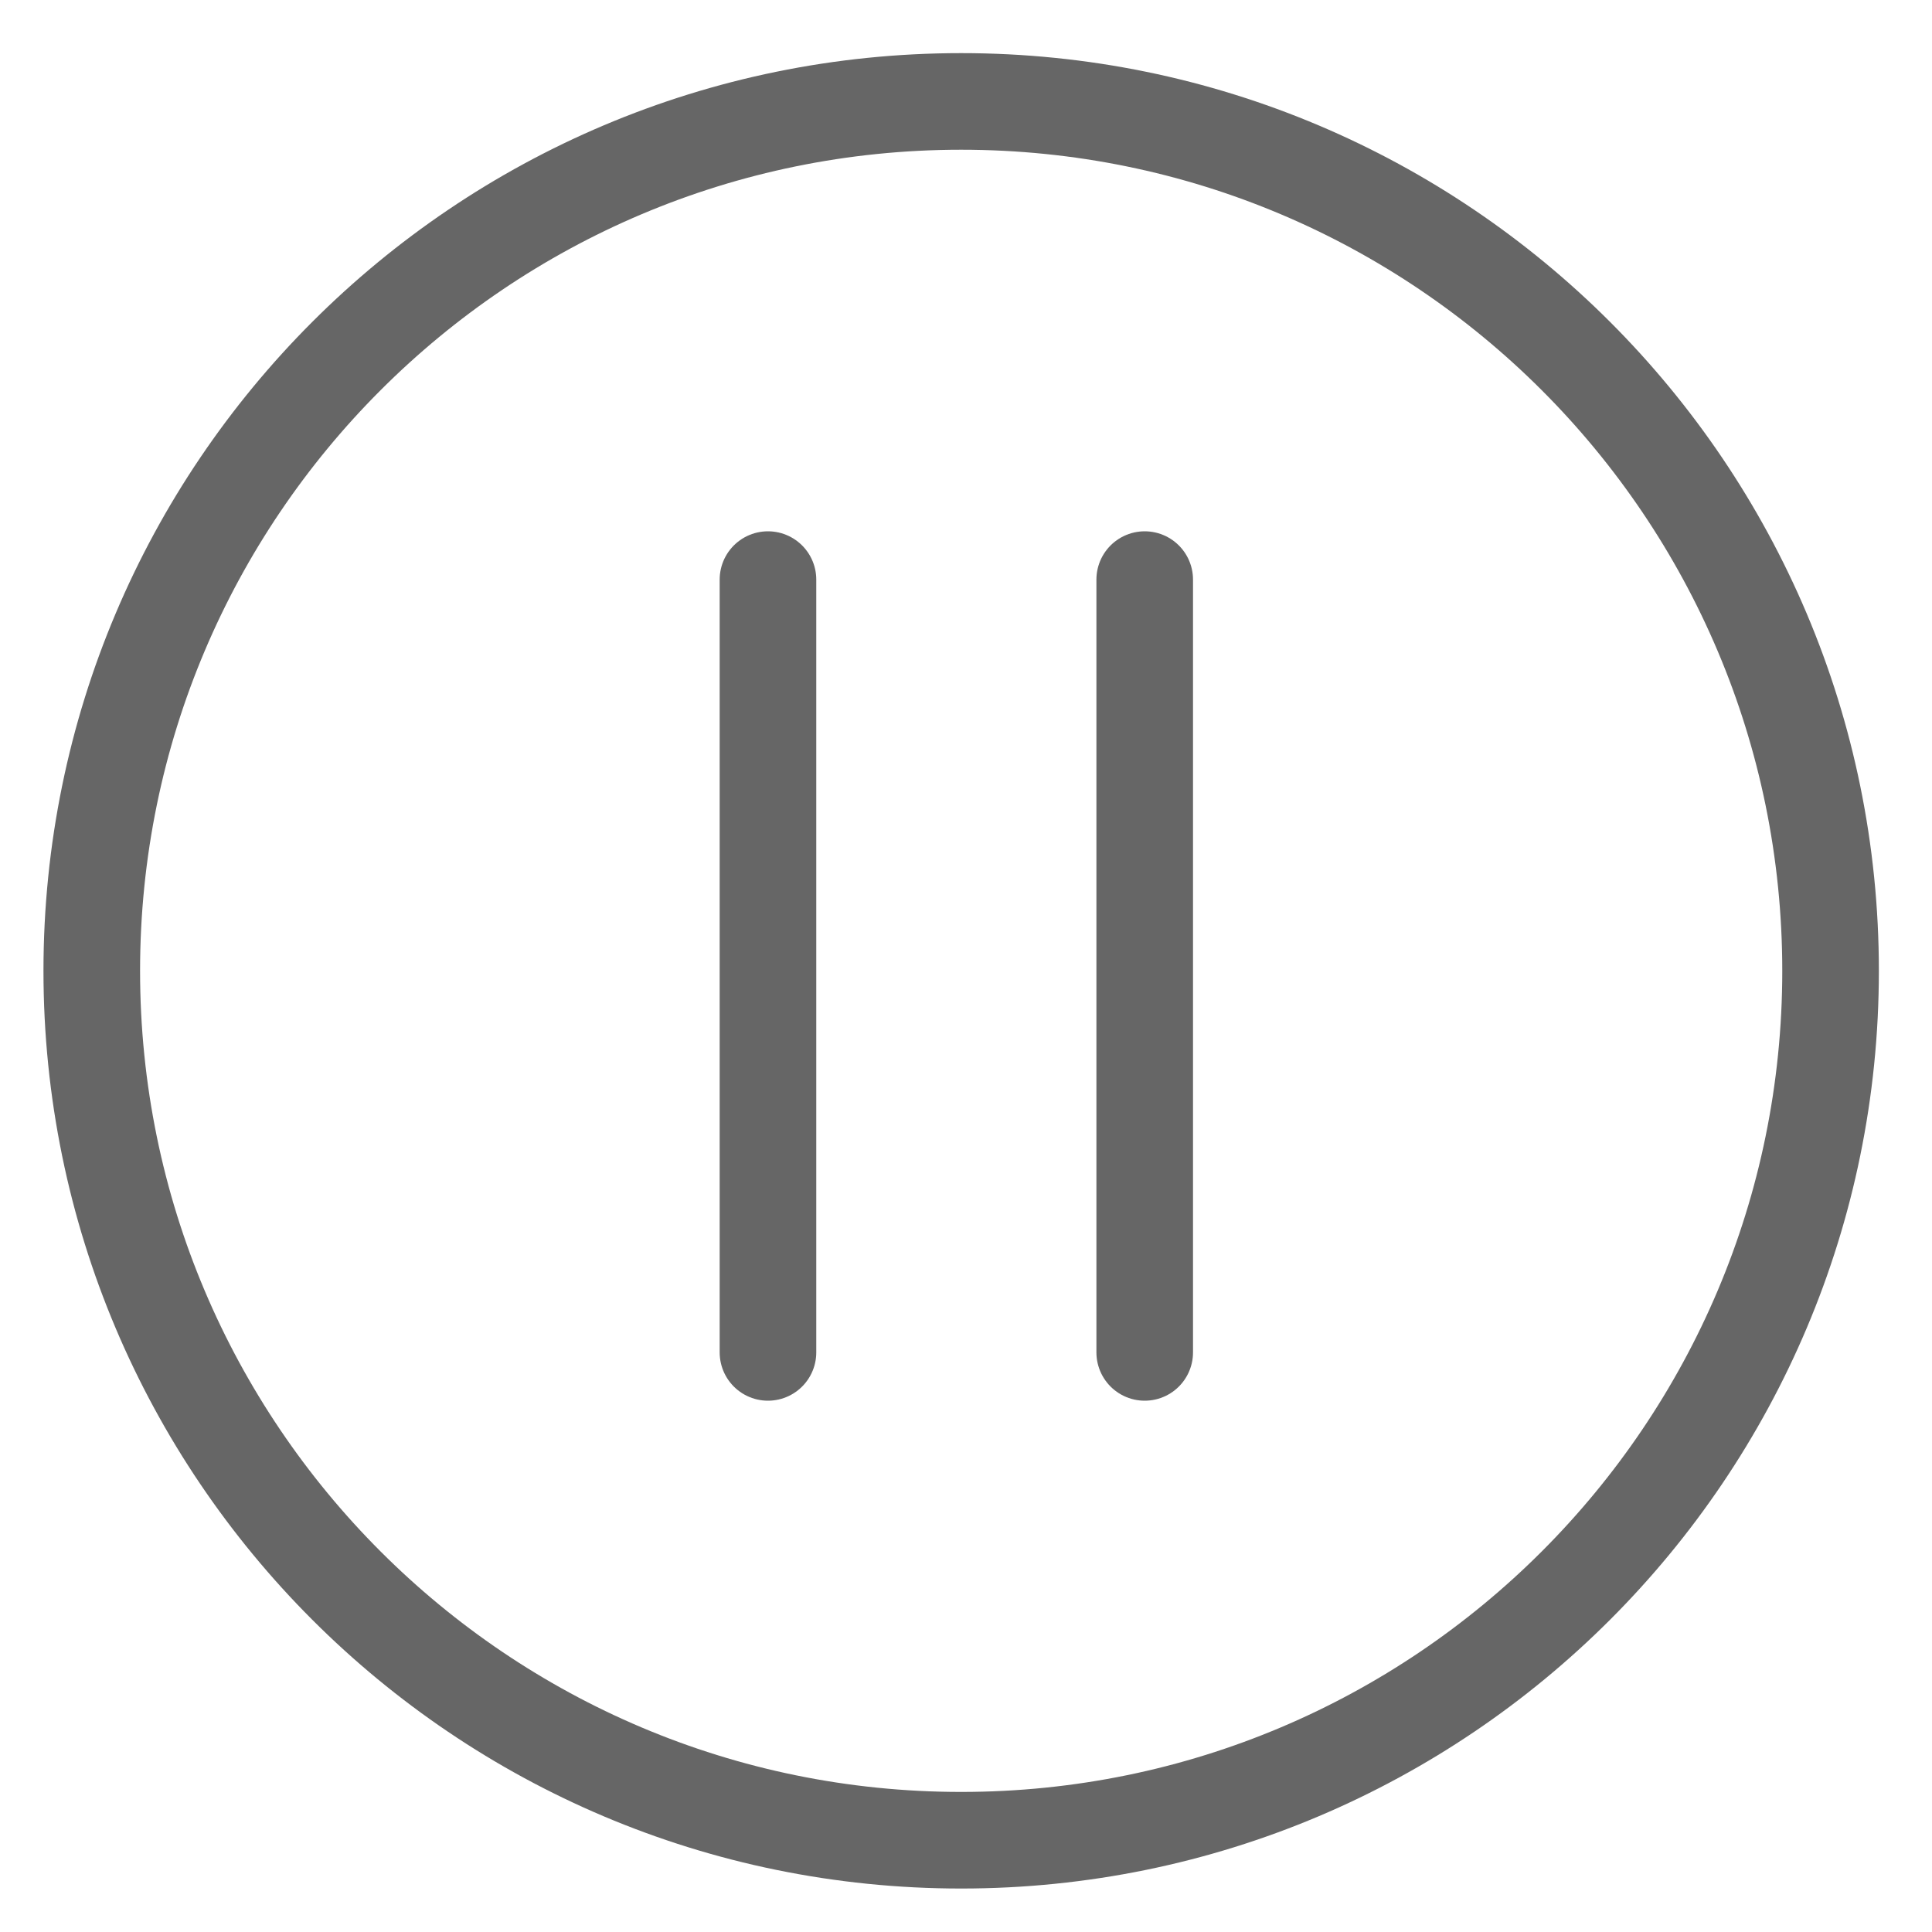
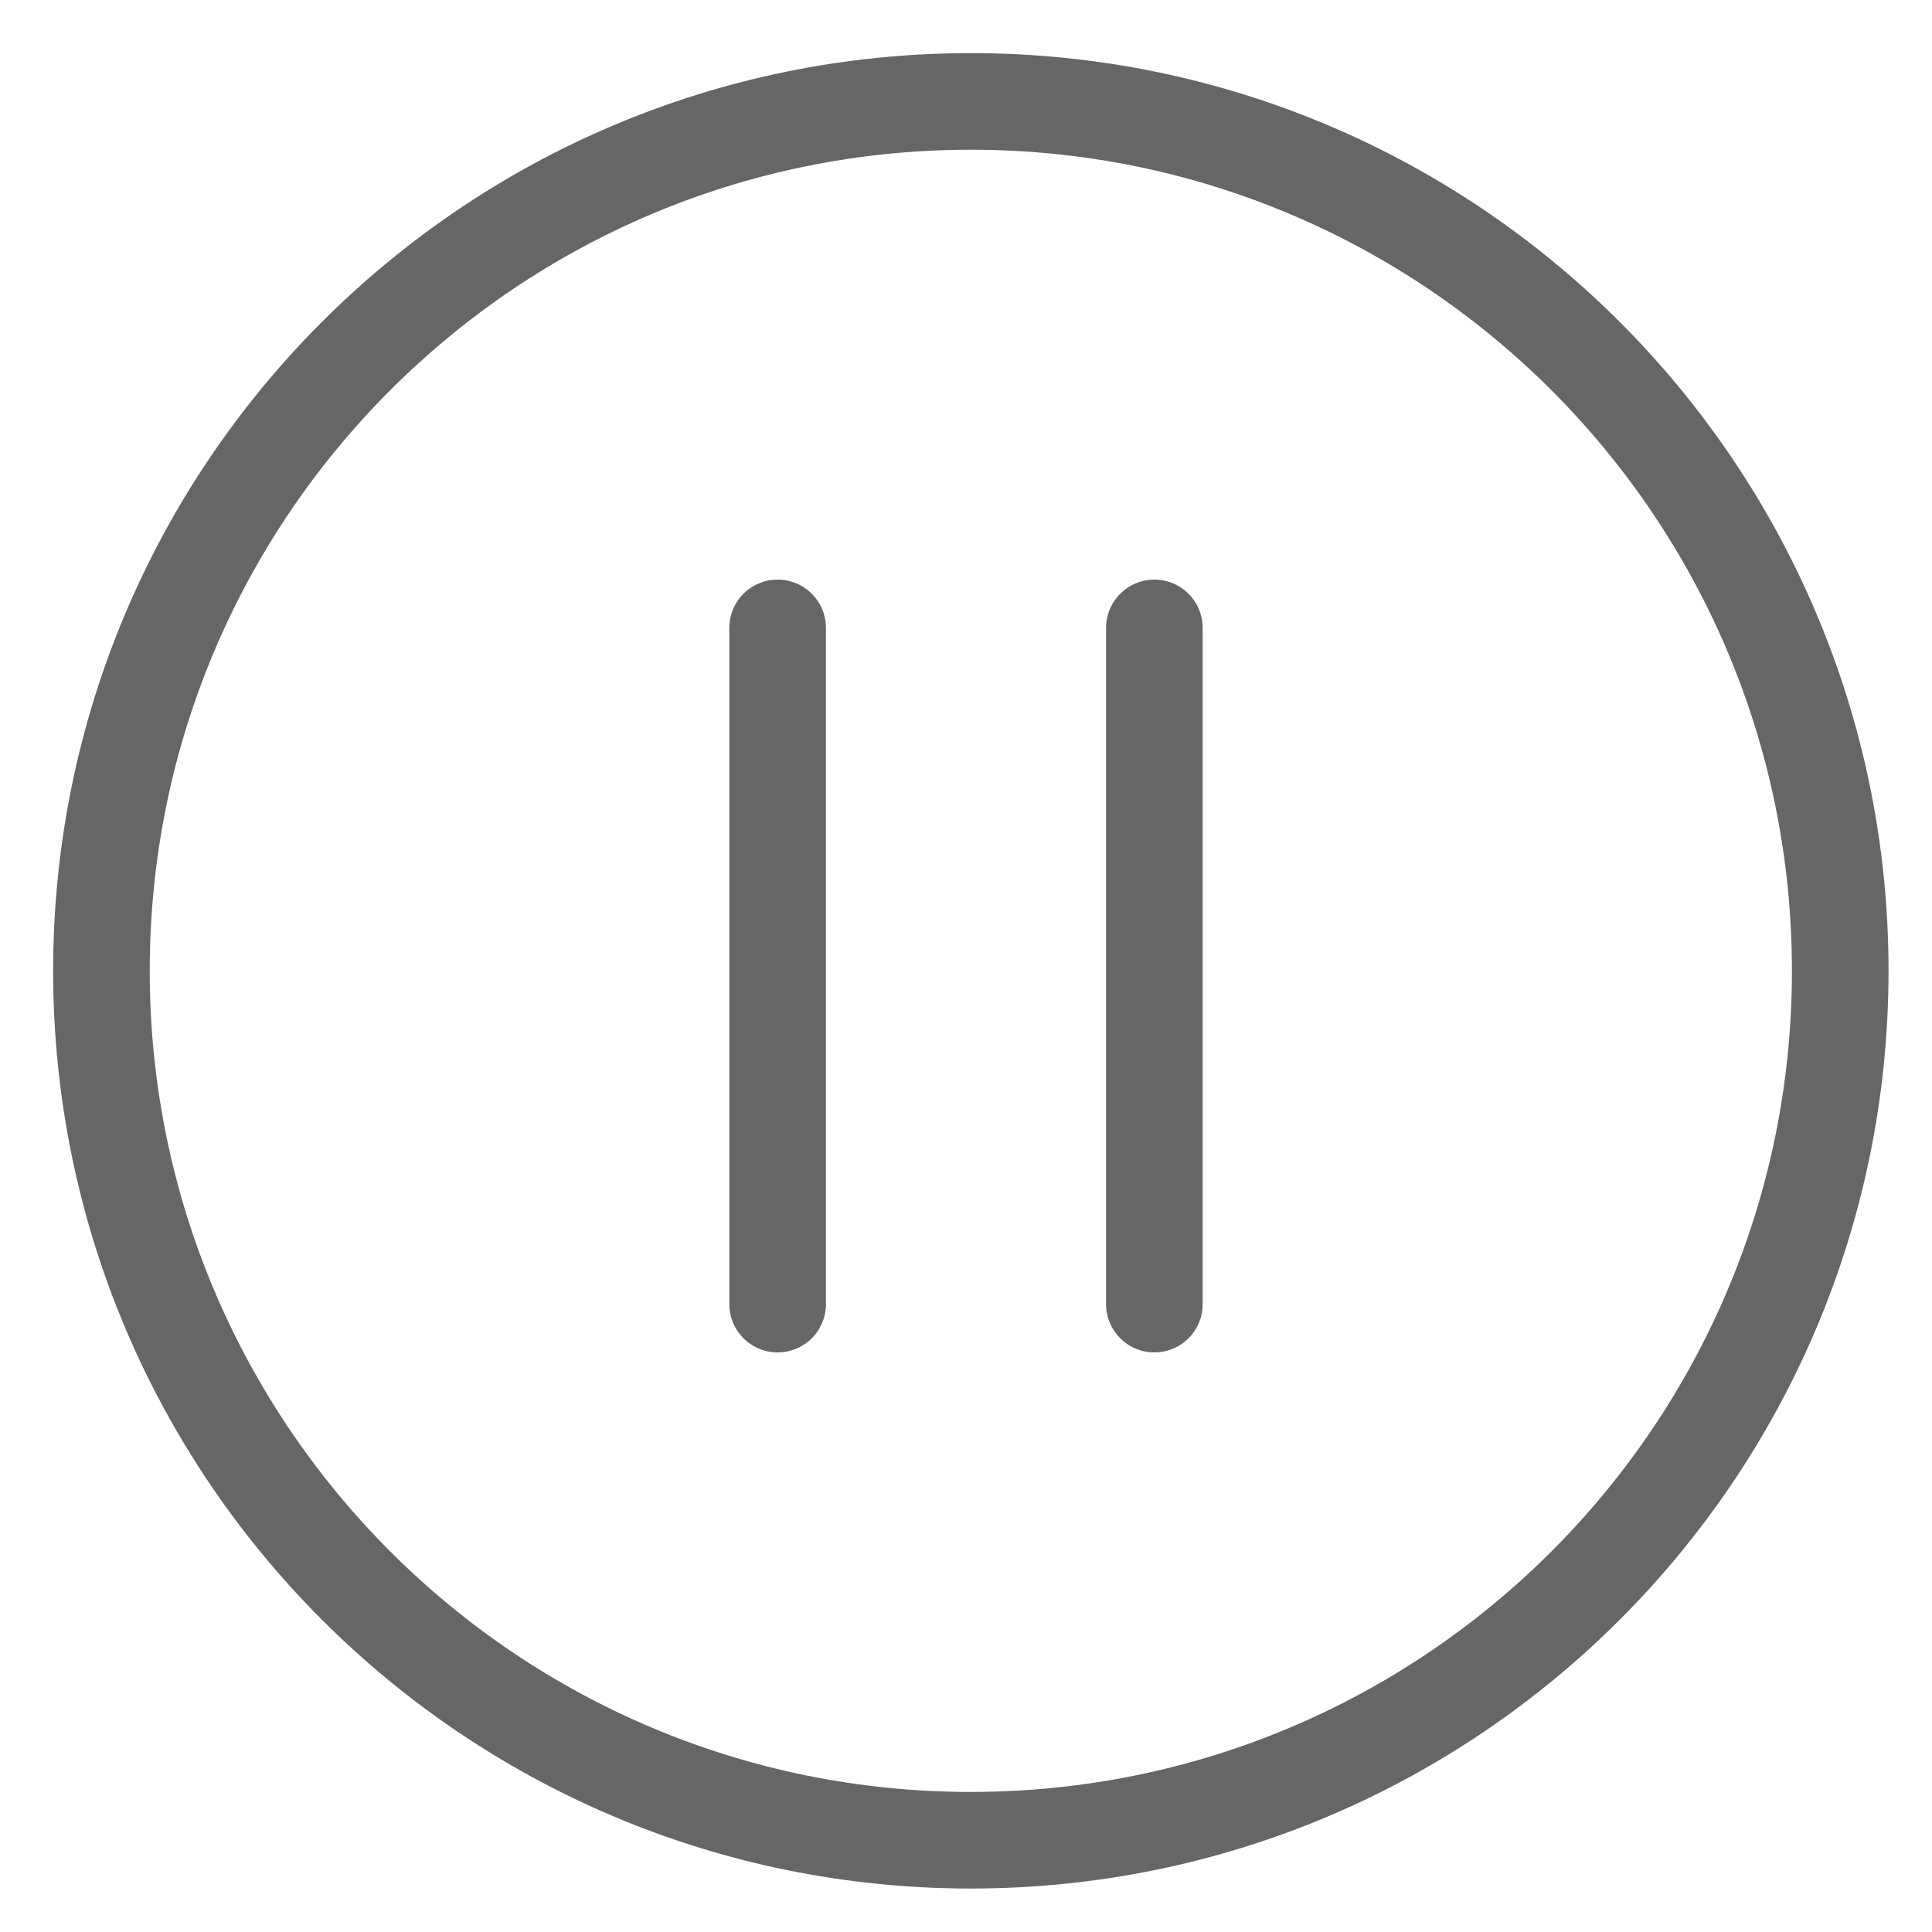
<svg xmlns="http://www.w3.org/2000/svg" id="Pause" viewBox="0 0 200 200">
  <defs>
    <style>.cls-1,.cls-2{fill:none;}.cls-1{stroke:#666;stroke-linecap:round;stroke-miterlimit:10;stroke-width:10px;}</style>
  </defs>
-   <line class="cls-1" x1="79.5" y1="60" x2="79.5" y2="140" />
-   <line class="cls-1" x1="118.5" y1="60" x2="118.5" y2="140" />
-   <circle class="cls-1" cx="99.5" cy="100.5" r="90" />
+   <line class="cls-1" x1="80.5" y1="65" x2="80.5" y2="135" />
+   <line class="cls-1" x1="119.5" y1="65" x2="119.5" y2="135" />
+   <circle class="cls-1" cx="100.5" cy="100.5" r="90" />
  <rect class="cls-2" width="200" height="200" />
</svg>
